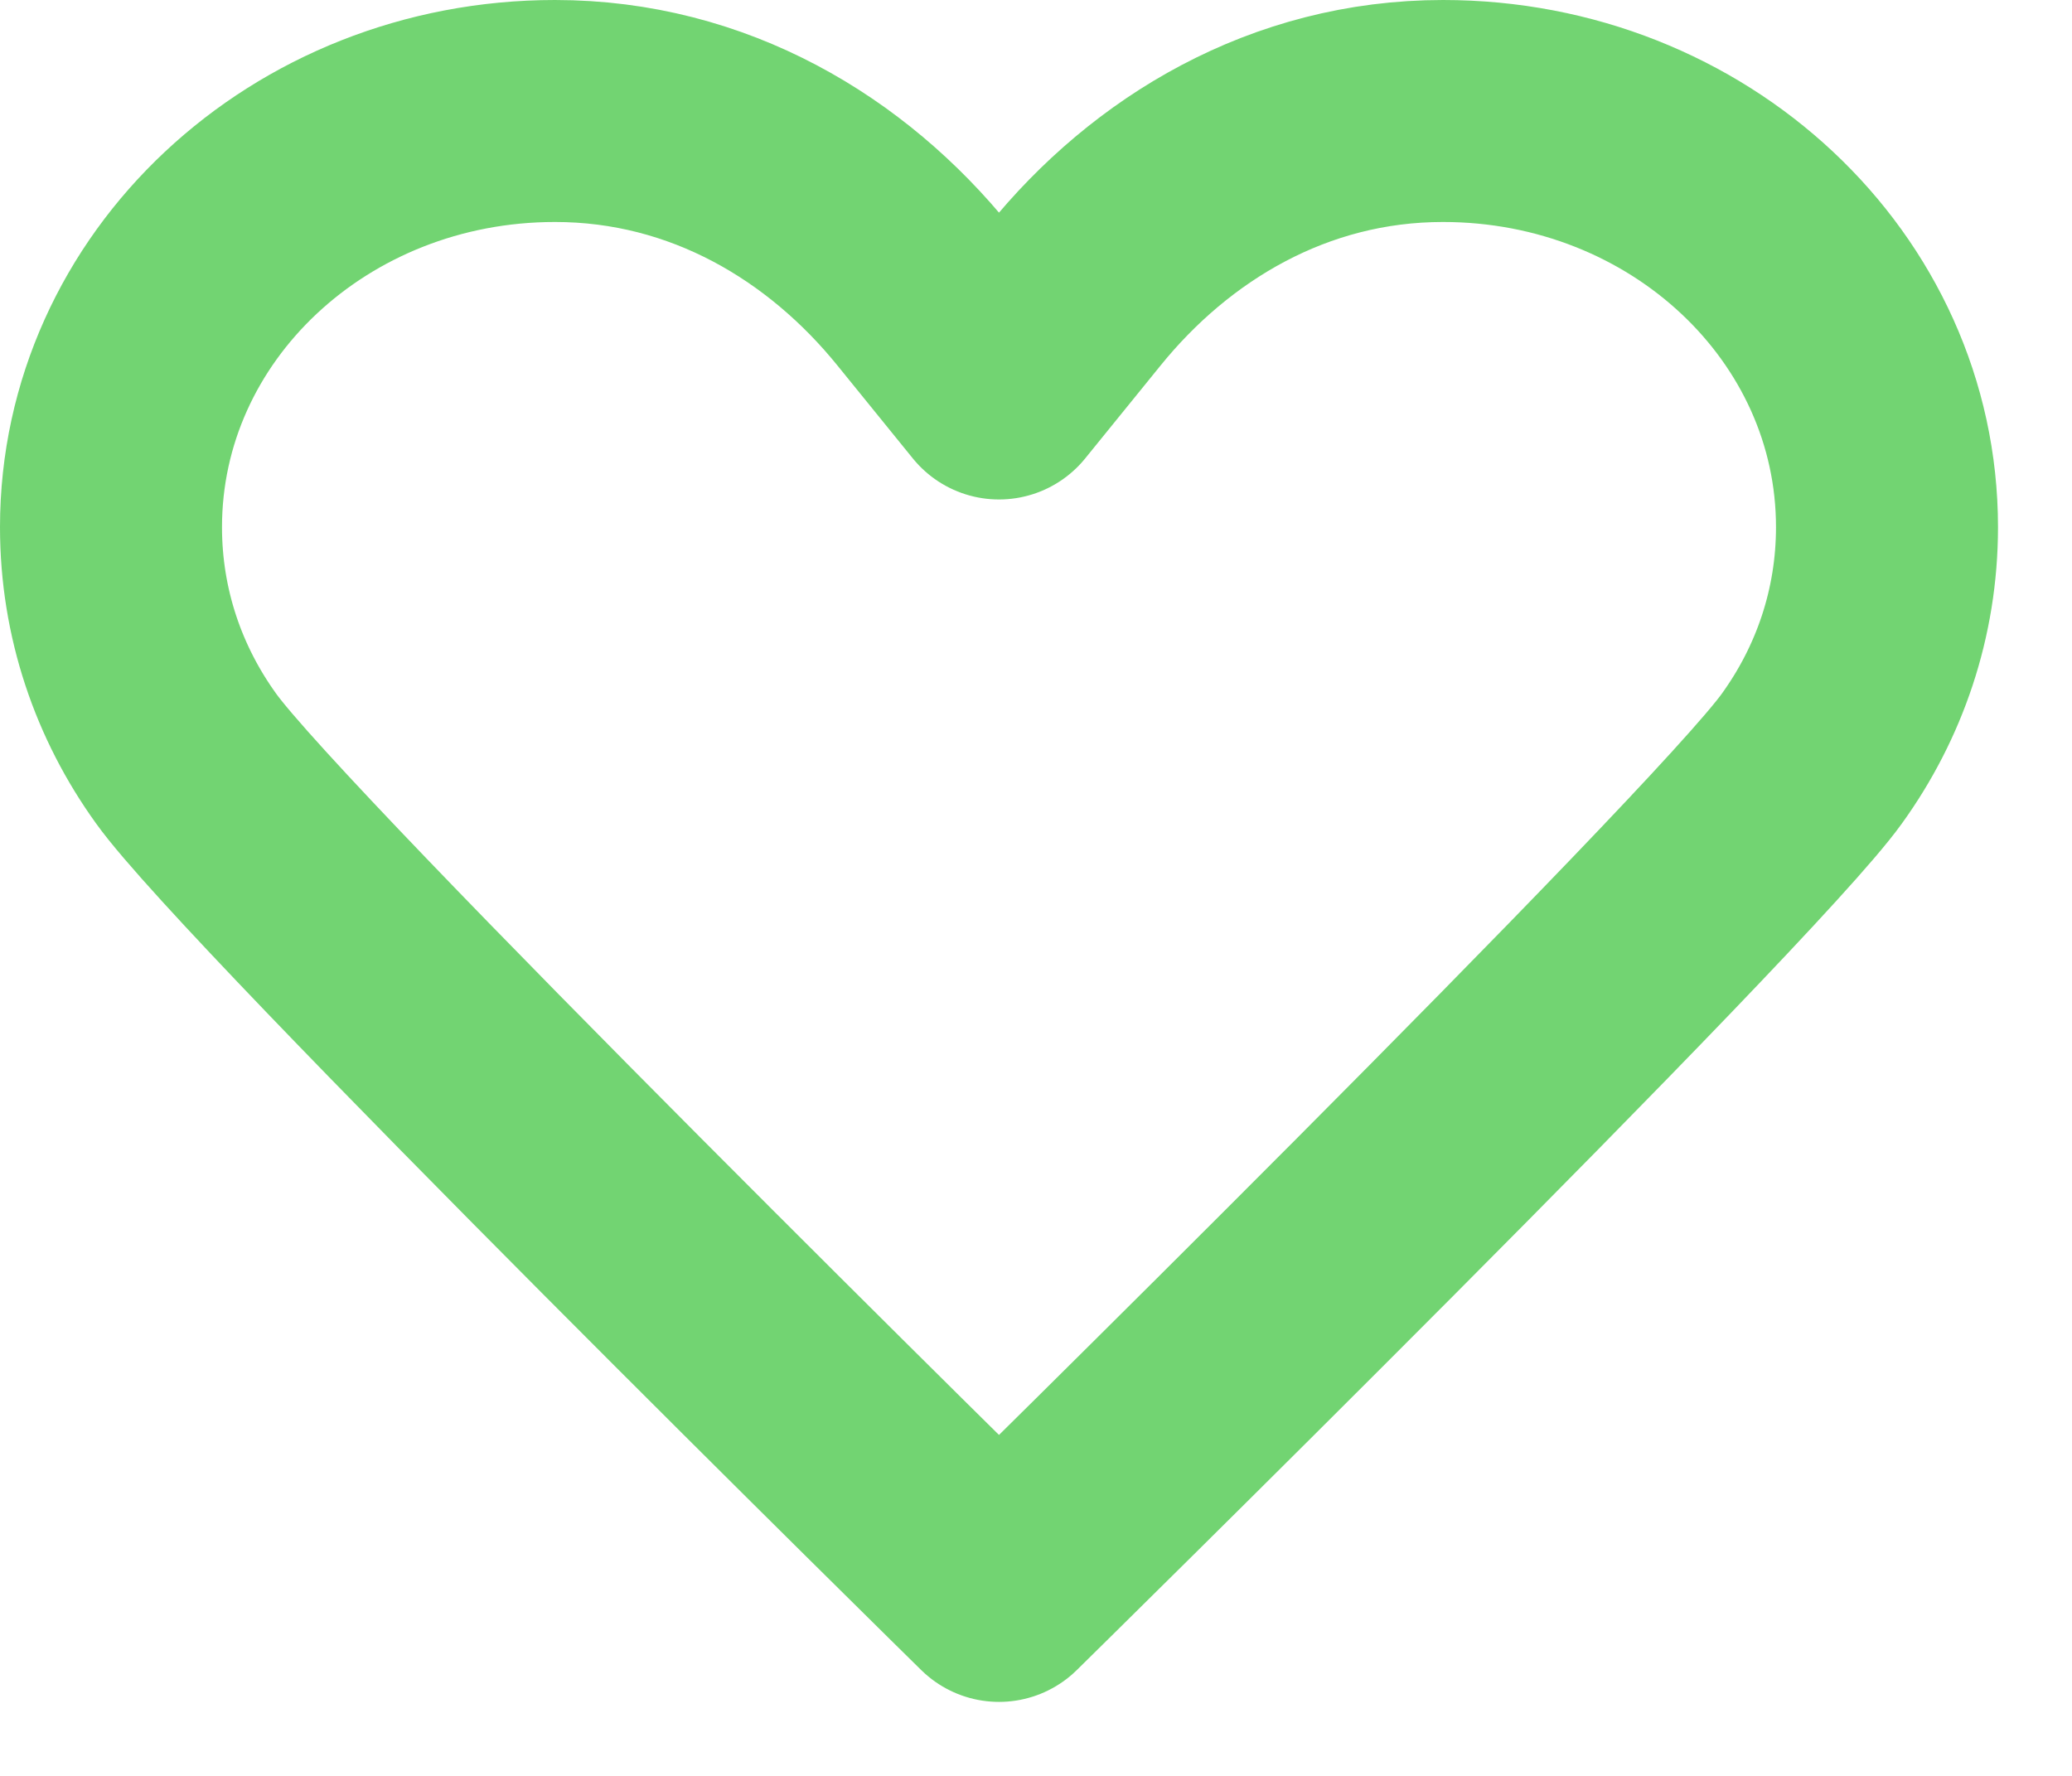
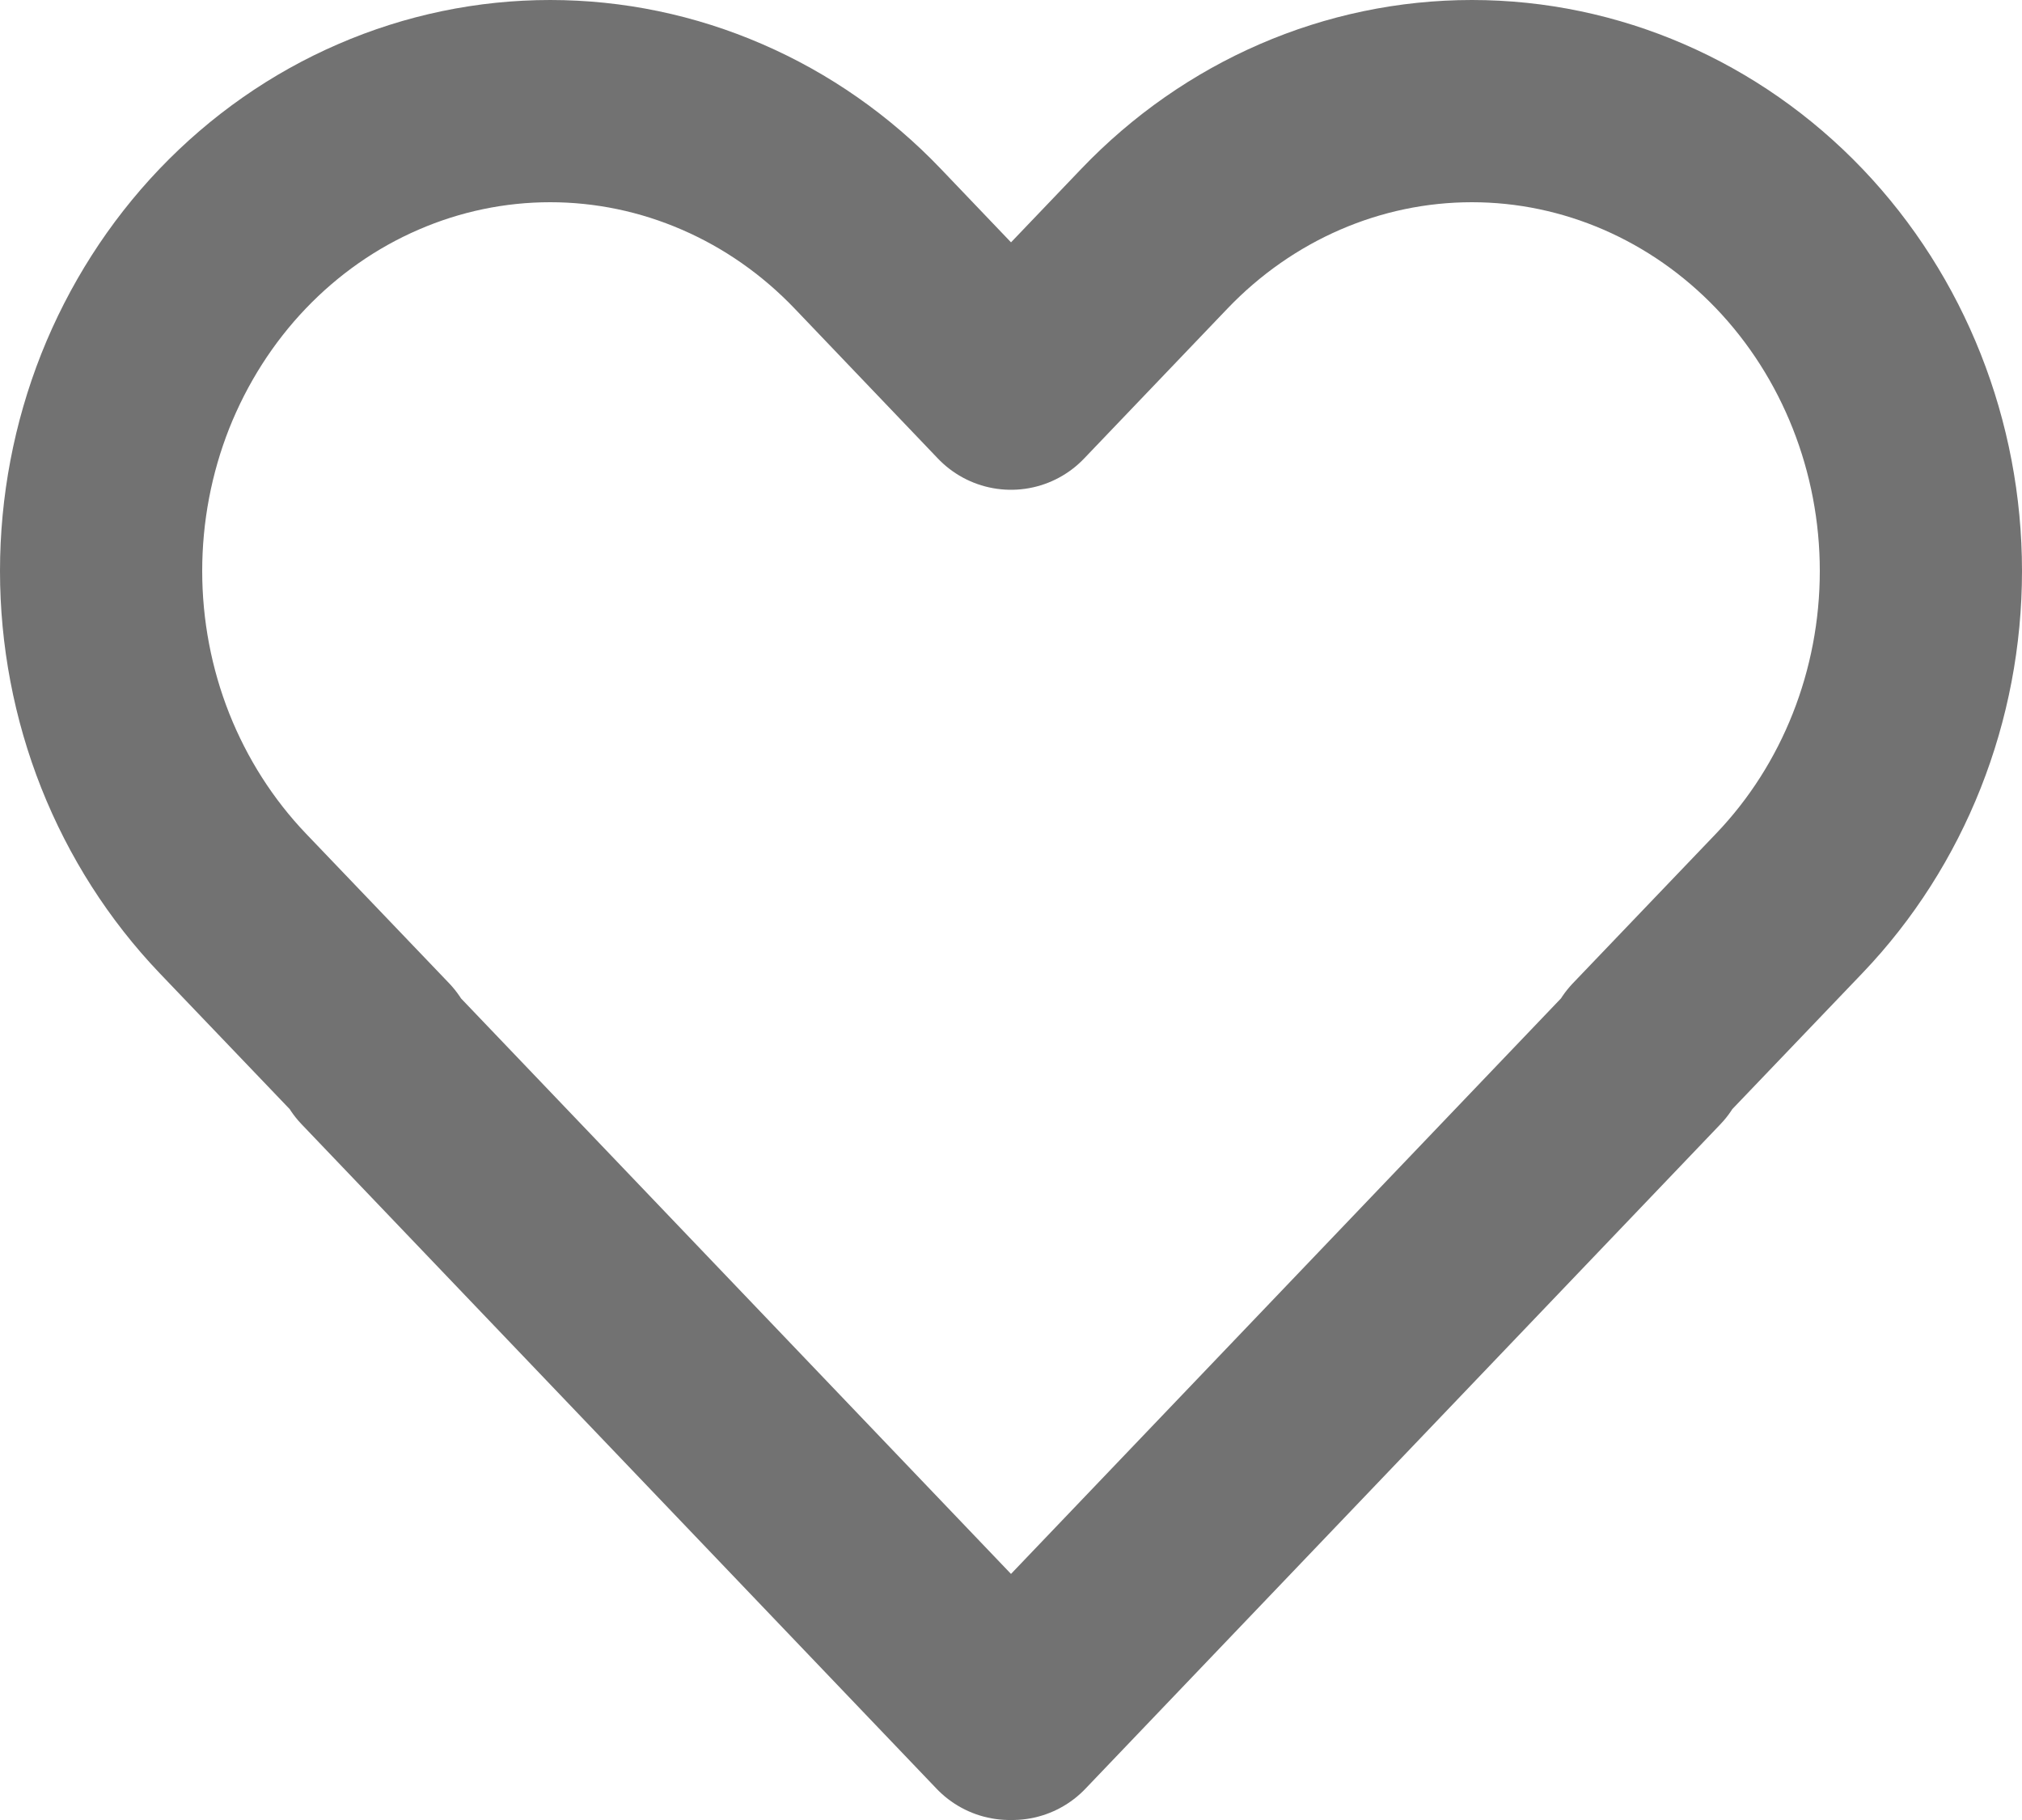
- <svg xmlns="http://www.w3.org/2000/svg" width="14" height="12" viewBox="0 0 14 12" fill="none">
-   <path d="M6.243 2L6.75 2.625L7.257 2C7.843 1.275 8.71 0.75 9.75 0.75C11.41 0.75 12.75 2.006 12.75 3.562C12.75 4.144 12.563 4.681 12.243 5.125C11.703 5.881 6.75 10.75 6.75 10.75C6.75 10.75 1.797 5.881 1.257 5.125C0.937 4.681 0.75 4.144 0.75 3.562C0.75 2.006 2.09 0.75 3.75 0.75C4.79 0.75 5.657 1.275 6.243 2Z" stroke="#72D472" stroke-width="1.5" stroke-linecap="round" stroke-linejoin="round" />
+ <svg xmlns="http://www.w3.org/2000/svg" width="20" height="18" viewBox="0 0 20 18" fill="none">
+   <path d="M2.301 2.361C2.714 1.929 3.203 1.587 3.742 1.354C4.281 1.12 4.859 1 5.442 1C6.025 1 6.603 1.12 7.142 1.354C7.681 1.587 8.17 1.929 8.583 2.361L10 3.844L11.418 2.361C12.251 1.49 13.38 1 14.559 1C15.737 1 16.866 1.49 17.699 2.361C18.532 3.233 19 4.415 19 5.647C19 6.88 18.532 8.062 17.699 8.933L16.281 10.415L16.294 10.428L10.013 17L10 16.987L9.987 17L3.706 10.428L3.719 10.415L2.301 8.933C1.889 8.501 1.562 7.989 1.338 7.425C1.115 6.862 1 6.257 1 5.647C1 5.037 1.115 4.432 1.338 3.868C1.562 3.305 1.889 2.792 2.301 2.361Z" stroke="#727272" stroke-width="2" stroke-linejoin="round" />
</svg>
